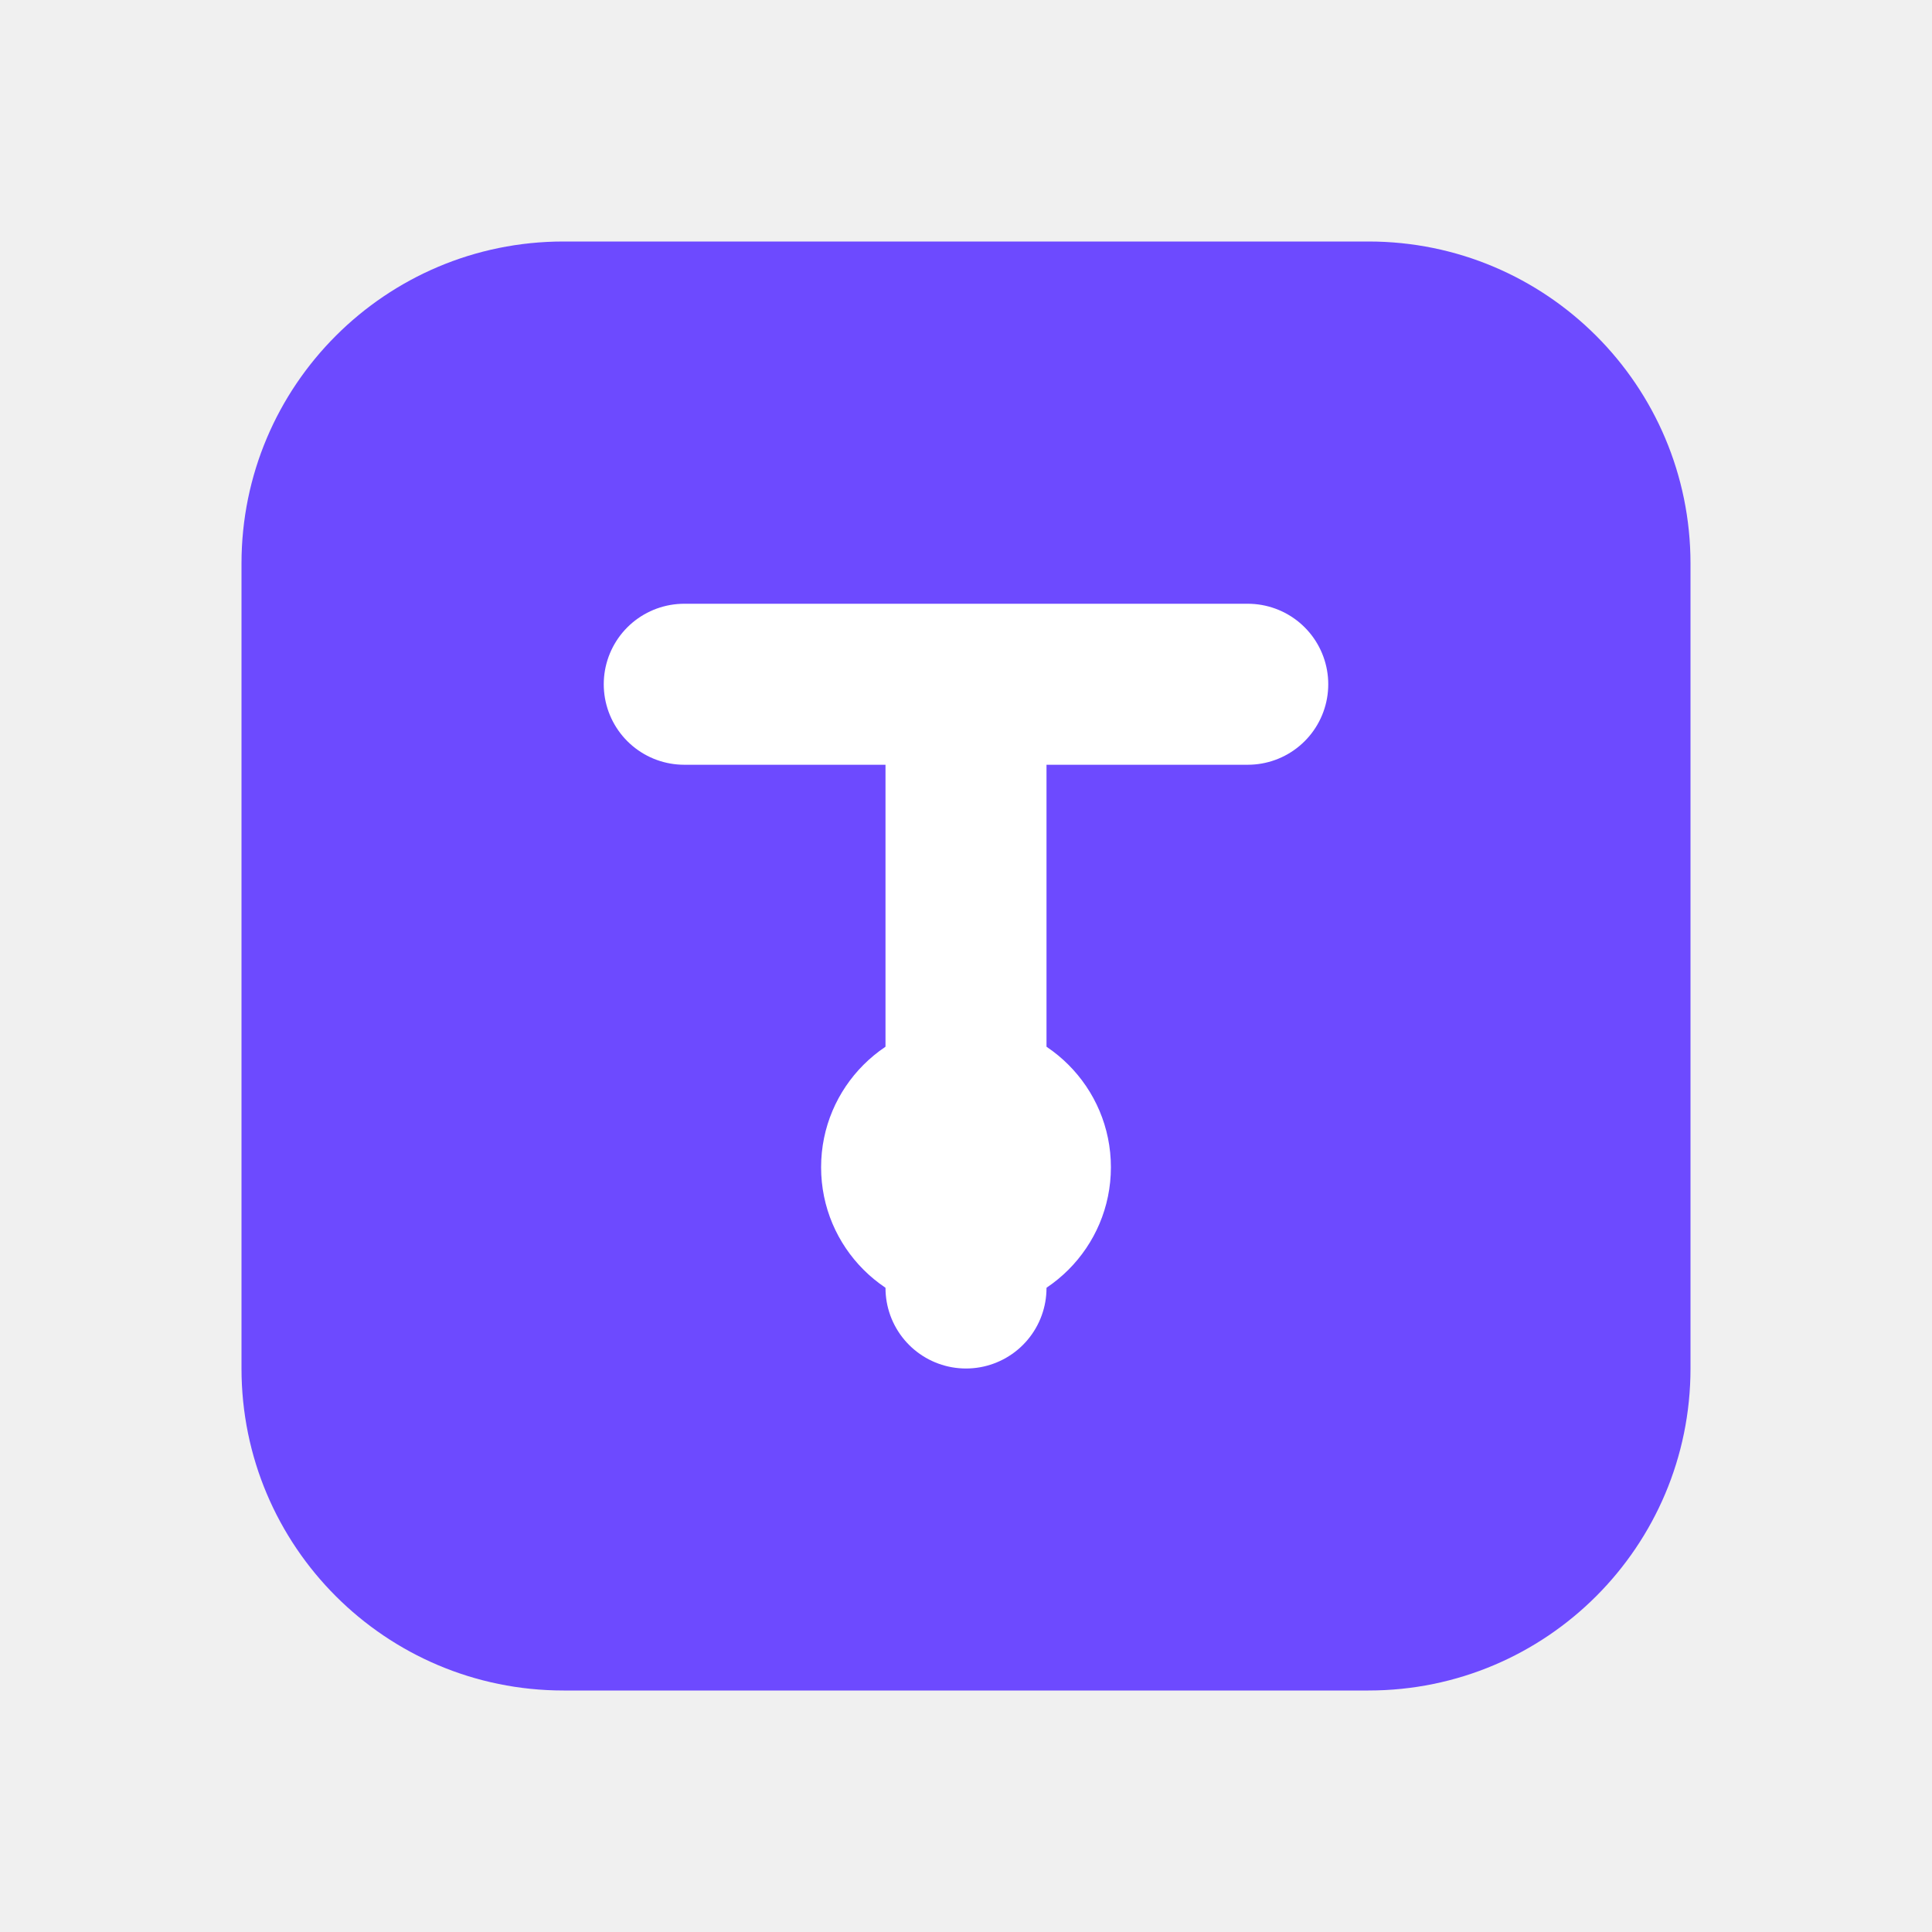
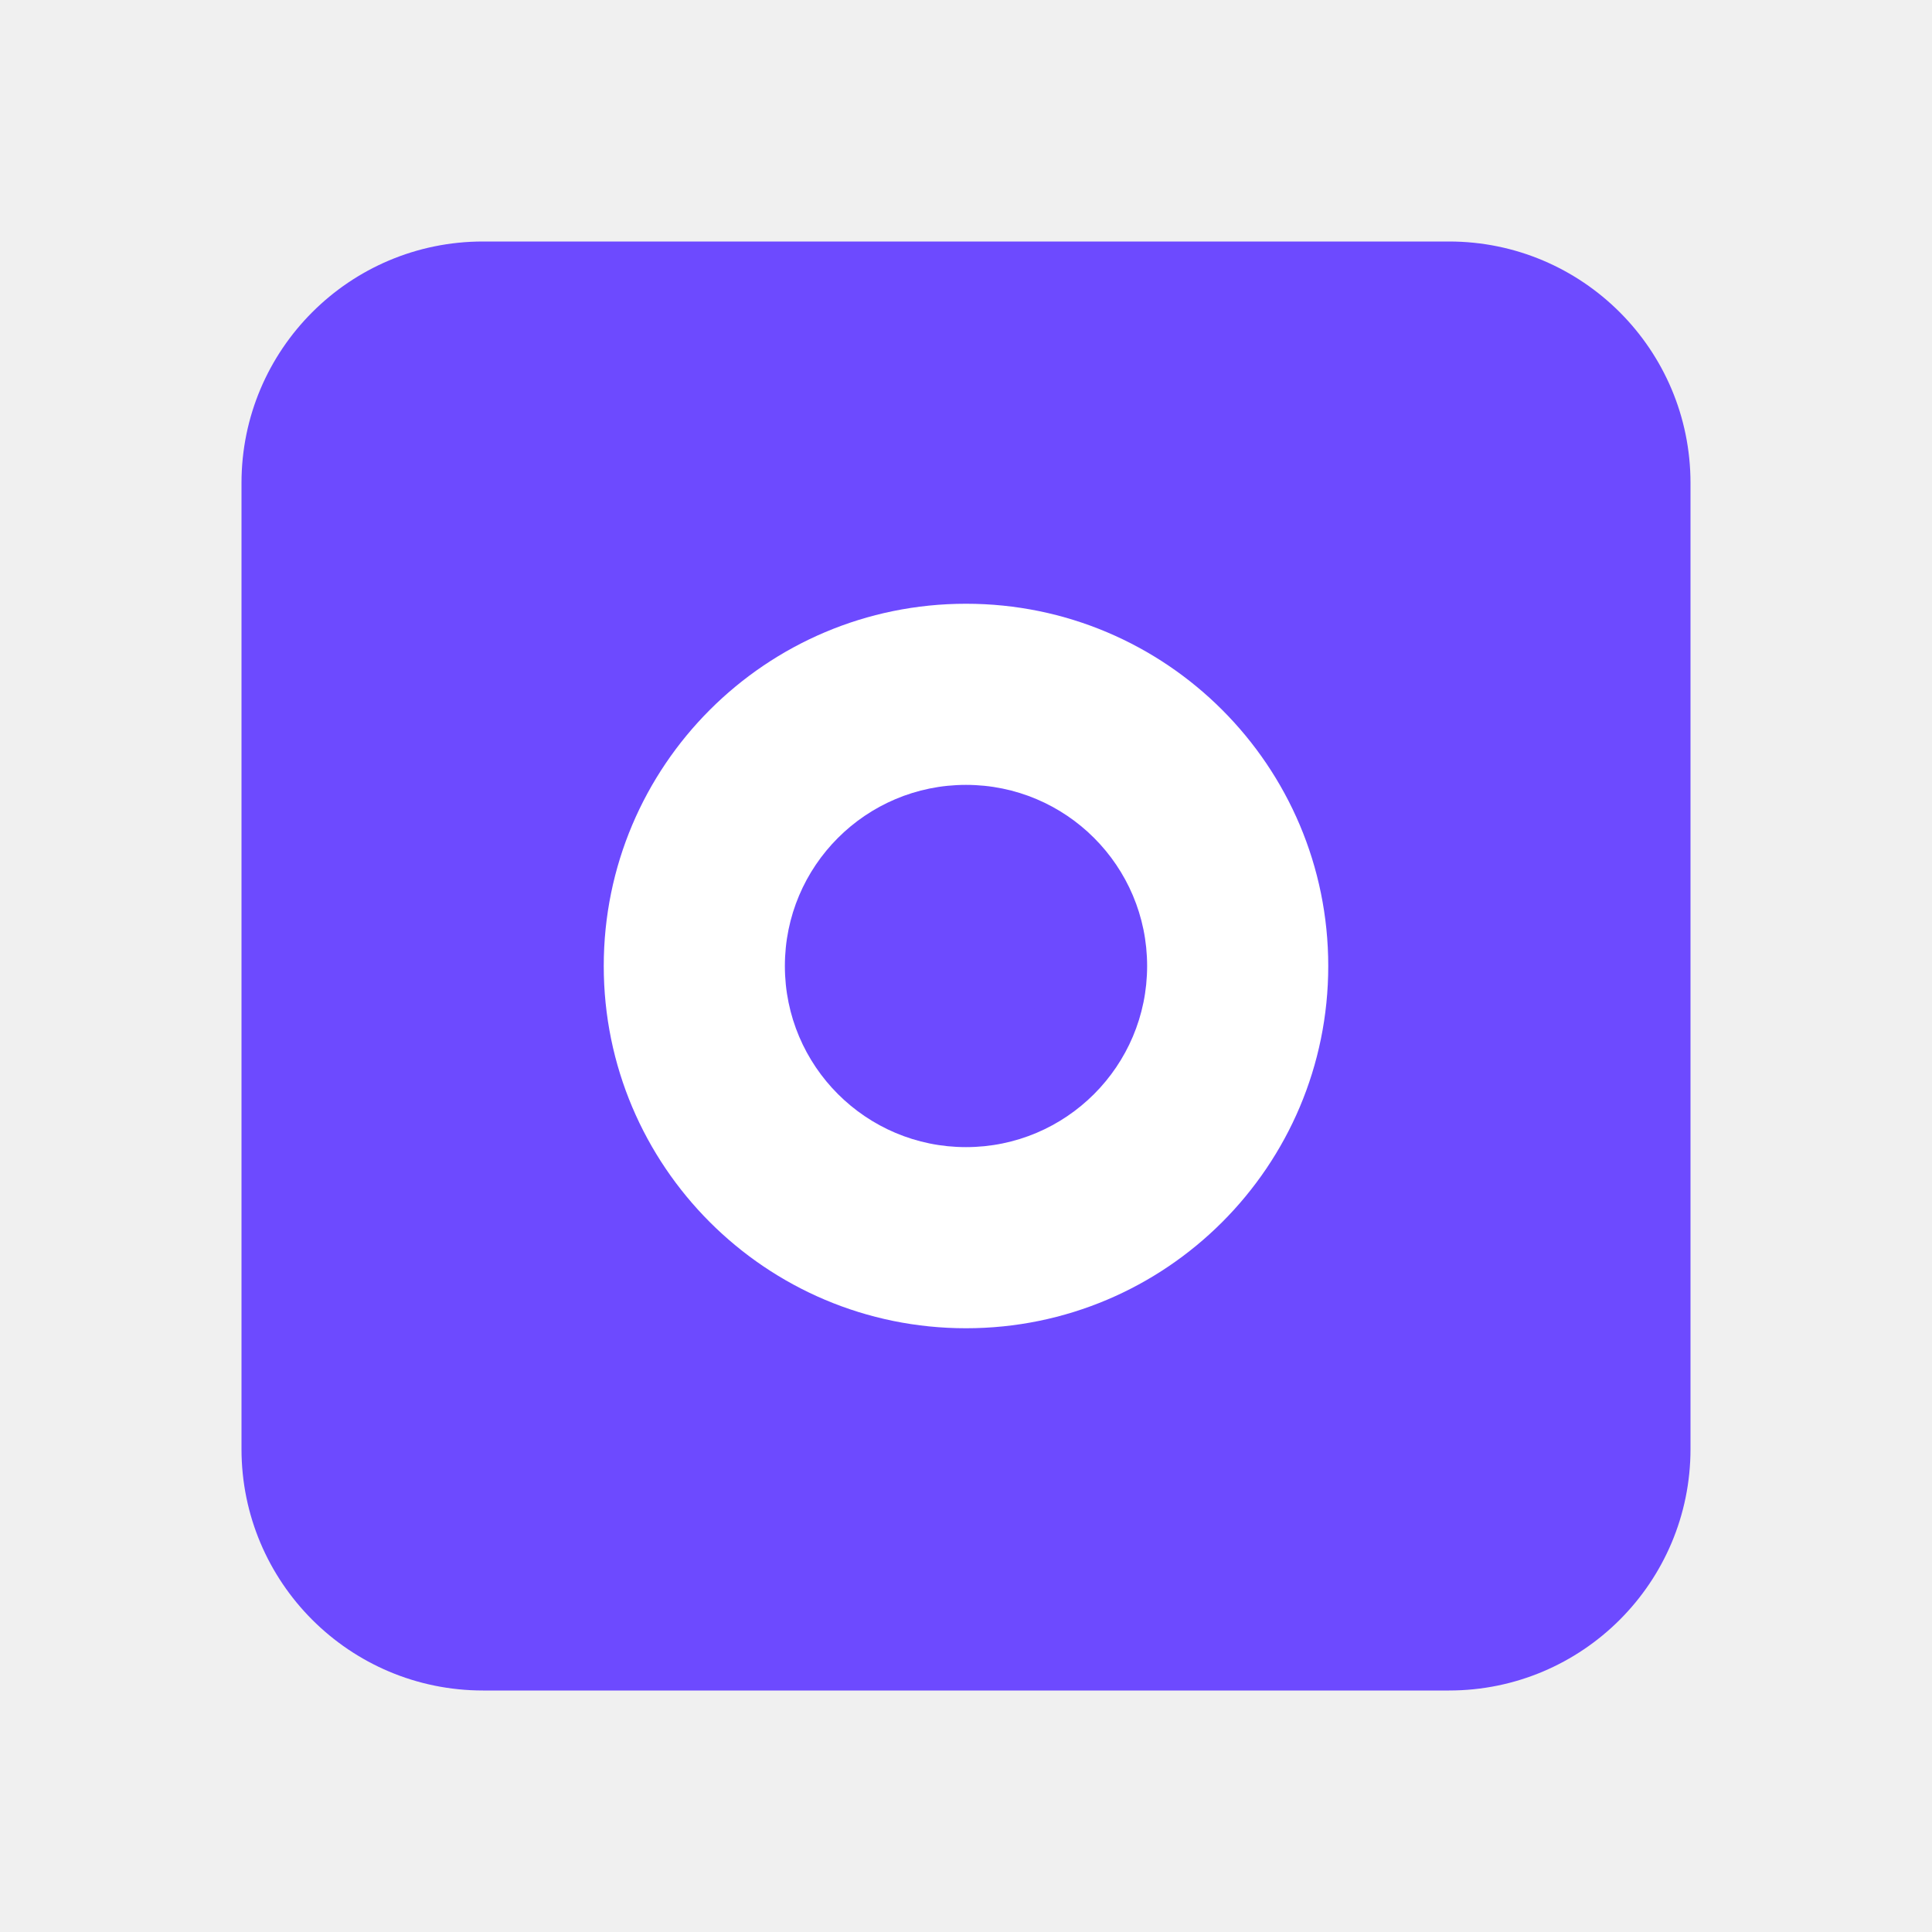
- <svg xmlns="http://www.w3.org/2000/svg" viewBox="0 0 24 24" fill="none">
-   <rect x="3" y="3" width="18" height="18" rx="4" fill="#6D4AFF" />
-   <path d="M8.5 8.5h7M12 8.5V16" stroke="#fff" stroke-width="2" stroke-linecap="round" />
-   <circle cx="12" cy="14.5" r="1.8" fill="#fff" />
+ <svg xmlns="http://www.w3.org/2000/svg" viewBox="0 0 24 24">
+   <path fill="#6D4AFF" d="M3 6a3 3 0 0 1 3-3h12a3 3 0 0 1 3 3v12a3 3 0 0 1-3 3H6a3 3 0 0 1-3-3V6Z" />
+   <path fill="#fff" d="M12 7.5a4.5 4.5 0 1 0 0 9 4.5 4.5 0 0 0 0-9Zm0 2.25a2.25 2.25 0 1 1 0 4.5 2.25 2.25 0 0 1 0-4.5Z" />
+   <circle cx="12" cy="12" r="1" fill="#6D4AFF" />
</svg>
